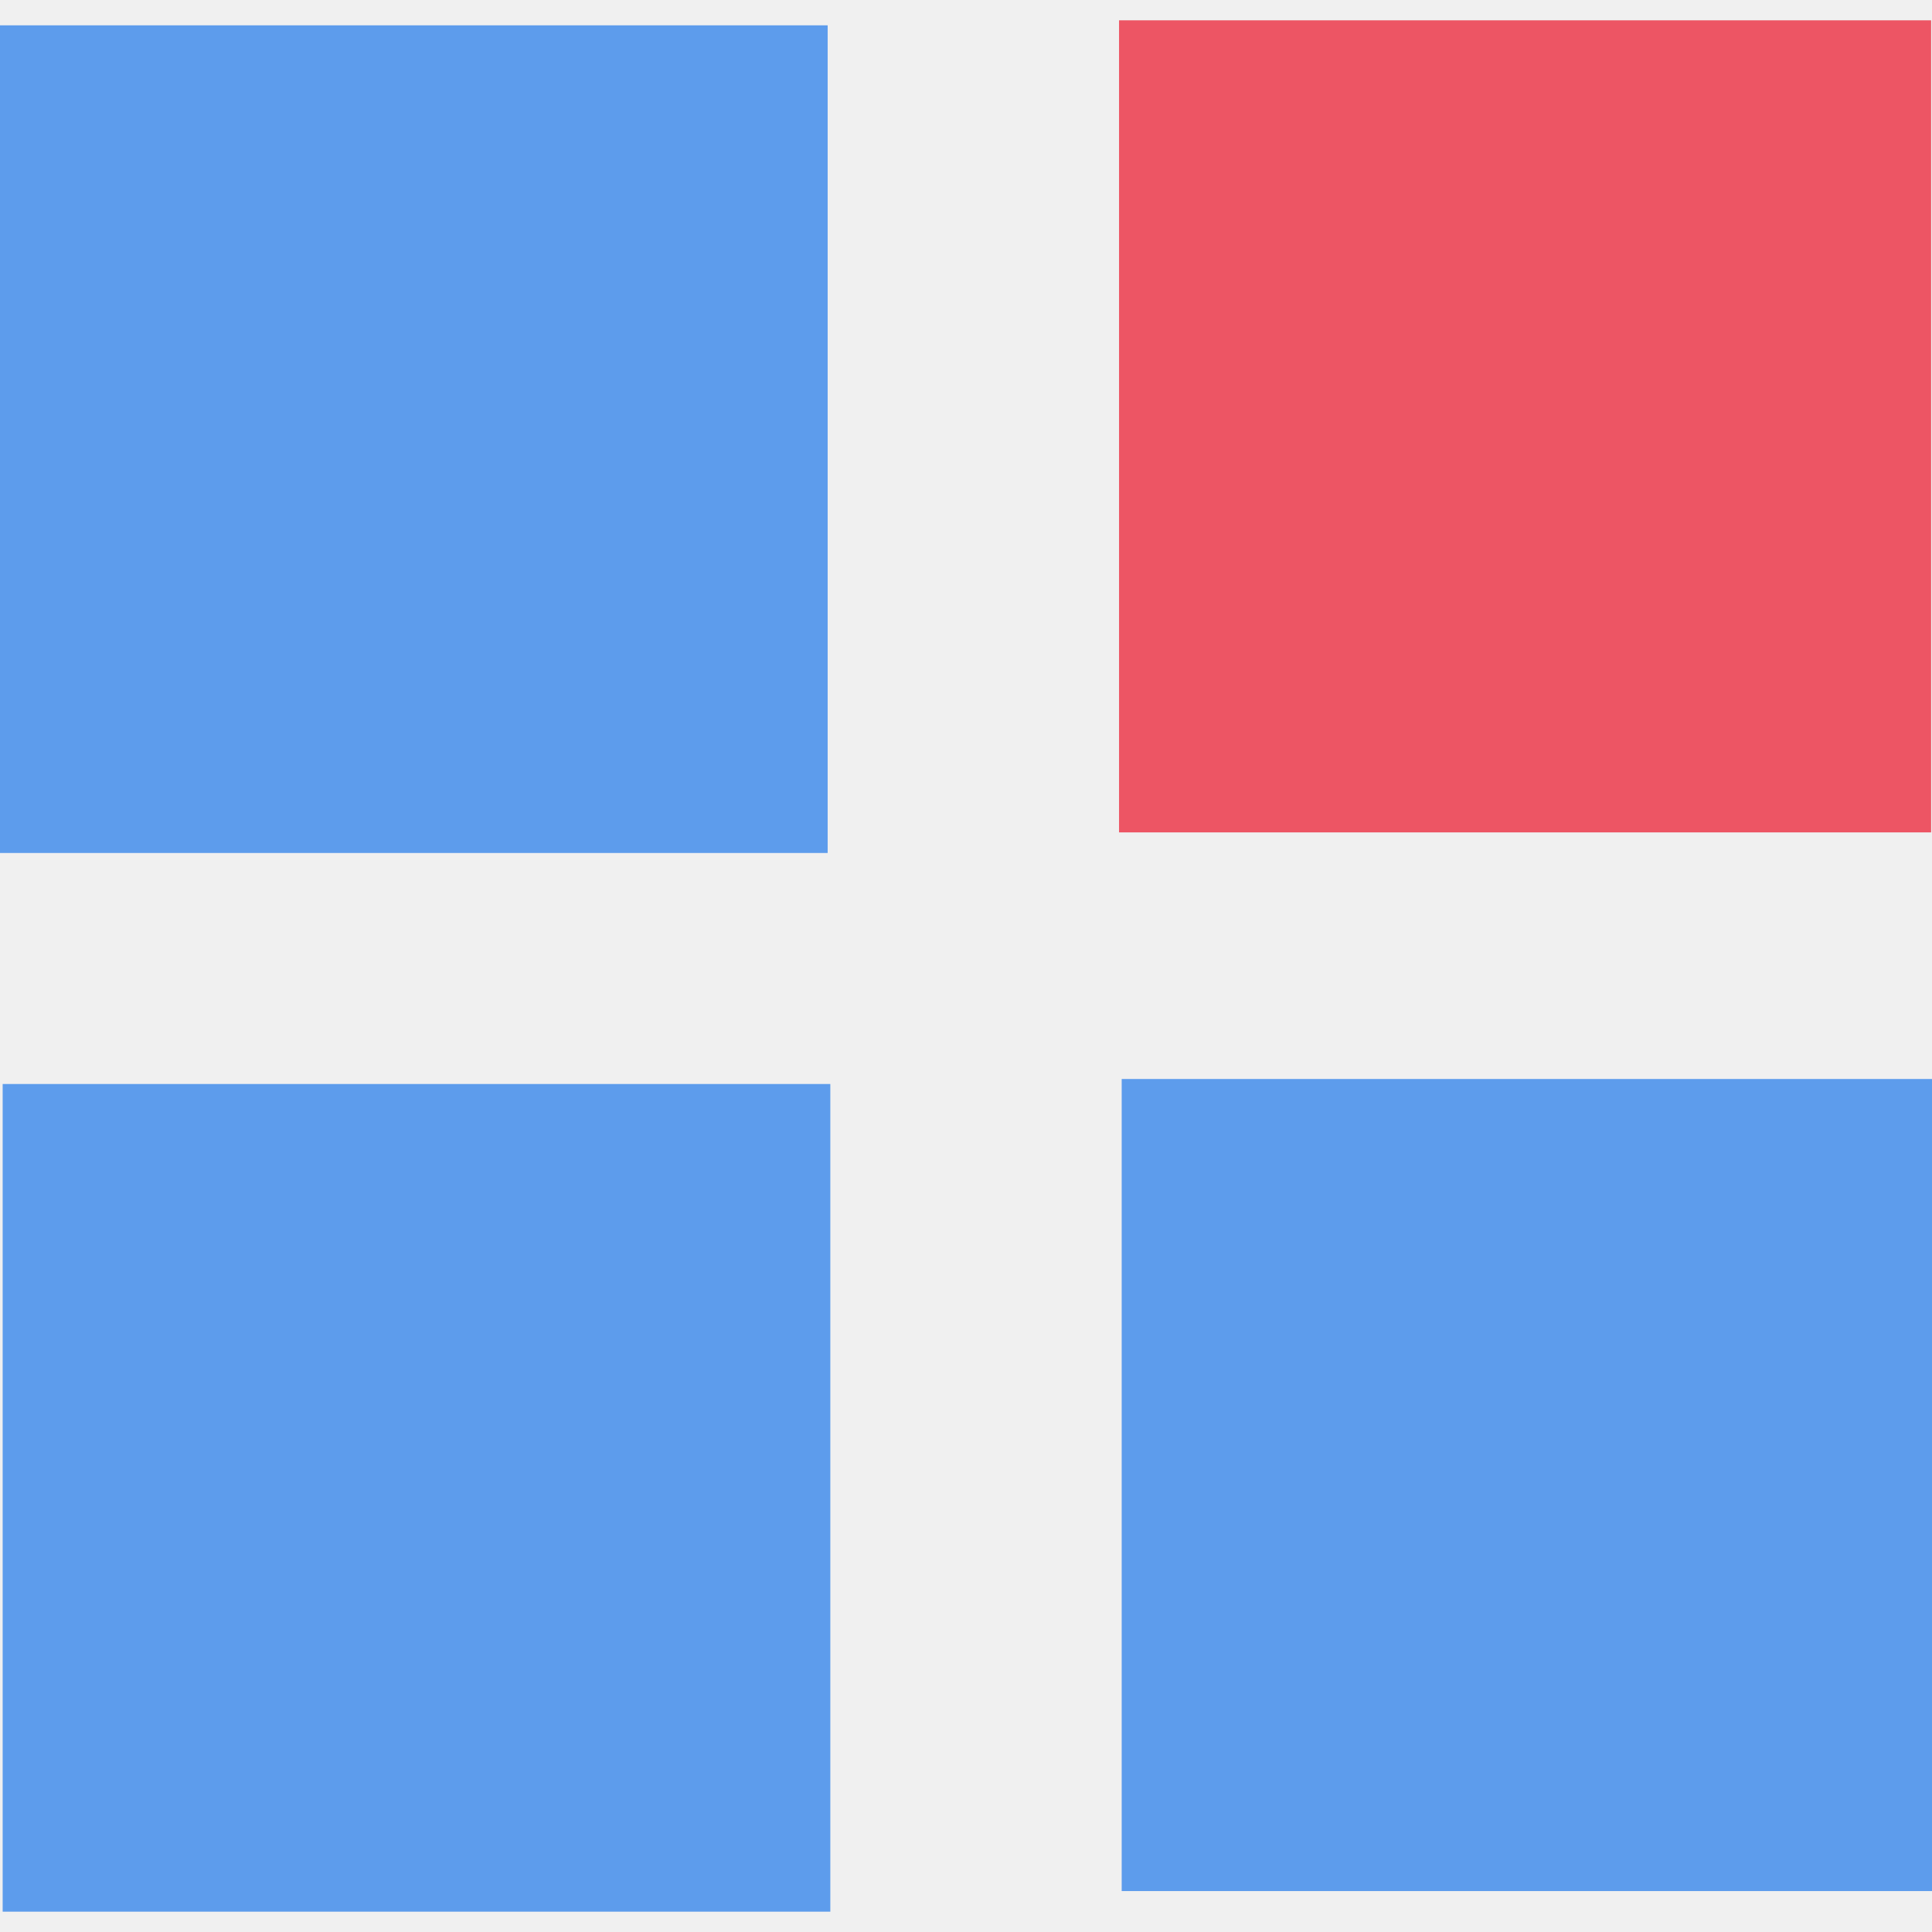
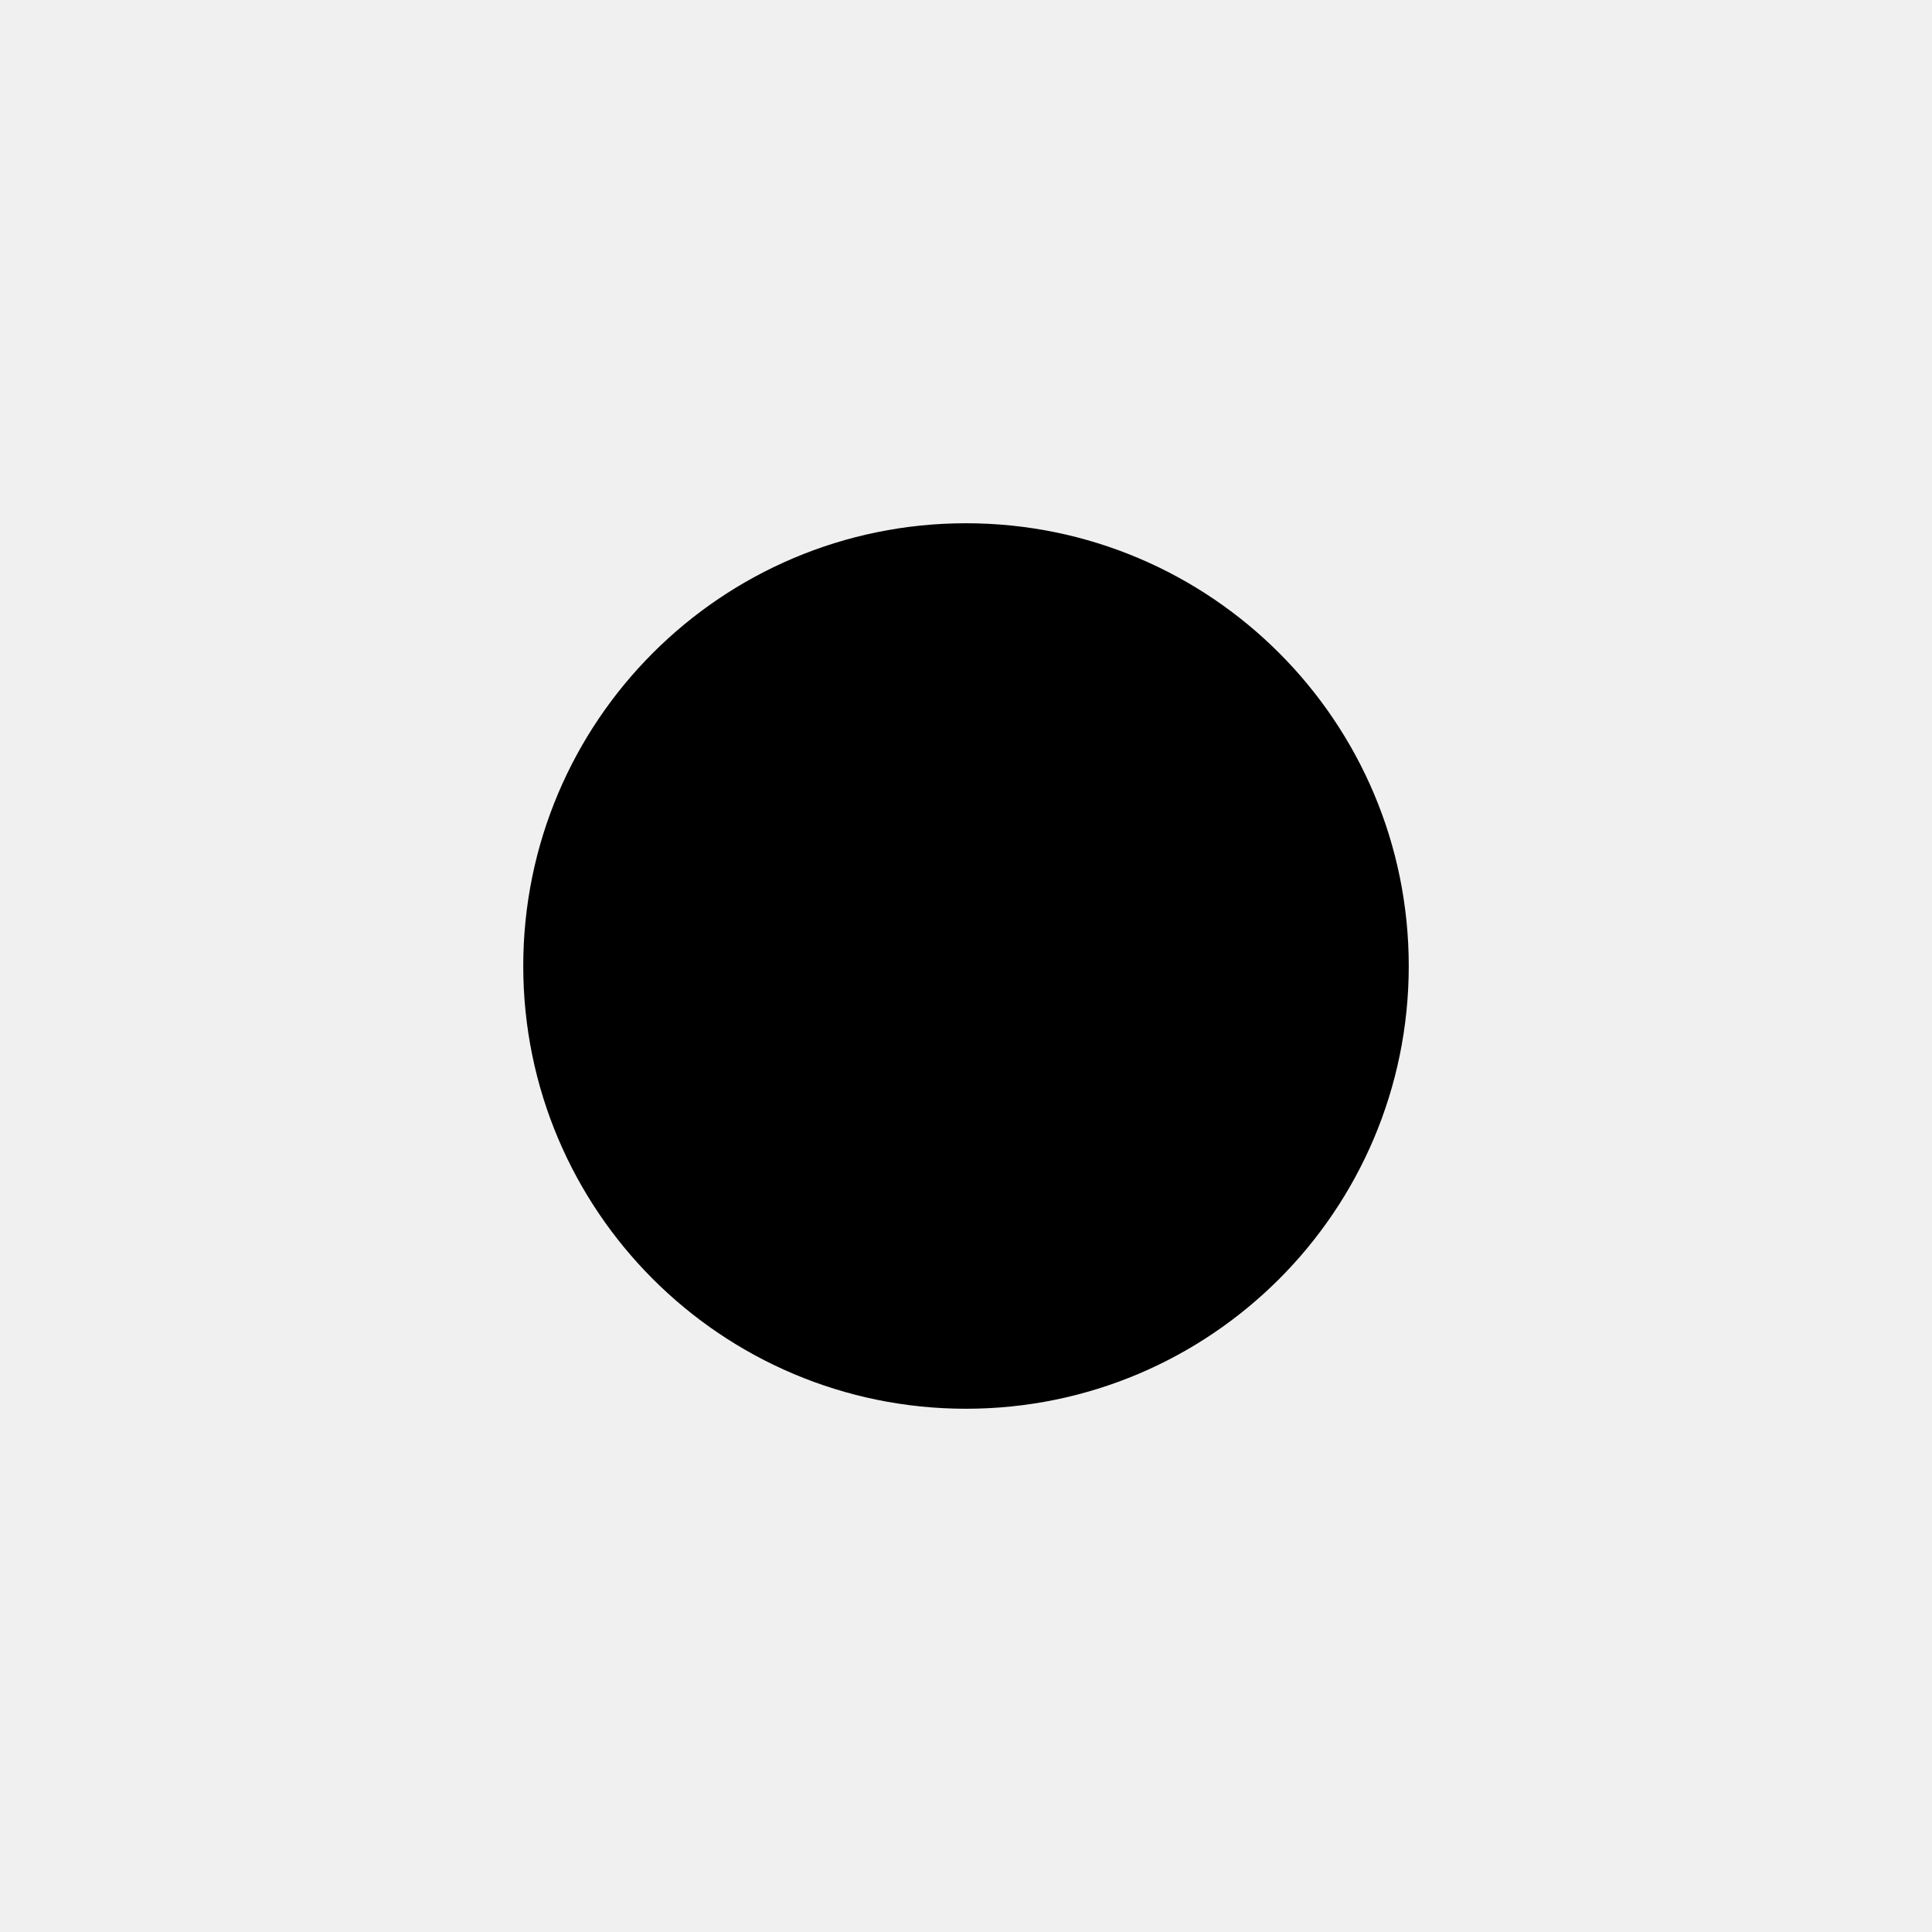
- <svg xmlns="http://www.w3.org/2000/svg" width="800px" height="800px" viewBox="0 -11 1046 1046" class="icon" version="1.1" fill="#000000">
-   <g id="SVGRepo_bgCarrier" stroke-width="0" />
-   <g id="SVGRepo_tracerCarrier" stroke-linecap="round" stroke-linejoin="round" />
-   <g id="SVGRepo_iconCarrier">
-     <path d="M0 2.709h448.101v448.101H0z" fill="#5D9CEC" />
-     <path d="M605.861 0h439.658v439.658H605.861z" fill="#ED5564" />
-     <path d="M1.442 575.887h448.101v448.101H1.442zM607.291 573.178h439.658V1012.836H607.291z" fill="#5D9CEC" />
-   </g>
+ <svg xmlns="http://www.w3.org/2000/svg" width="800px" height="800px" viewBox="0 0 48 48" fill="none">
+   <rect width="48" height="48" fill="white" fill-opacity="0.01" />
+   <path d="M24 33C28.971 33 33 28.971 33 24C33 19.029 28.971 15 24 15C19.029 15 15 19.029 15 24C15 28.971 19.029 33 24 33Z" fill="#000000" stroke="#000000" stroke-width="4" />
</svg>
